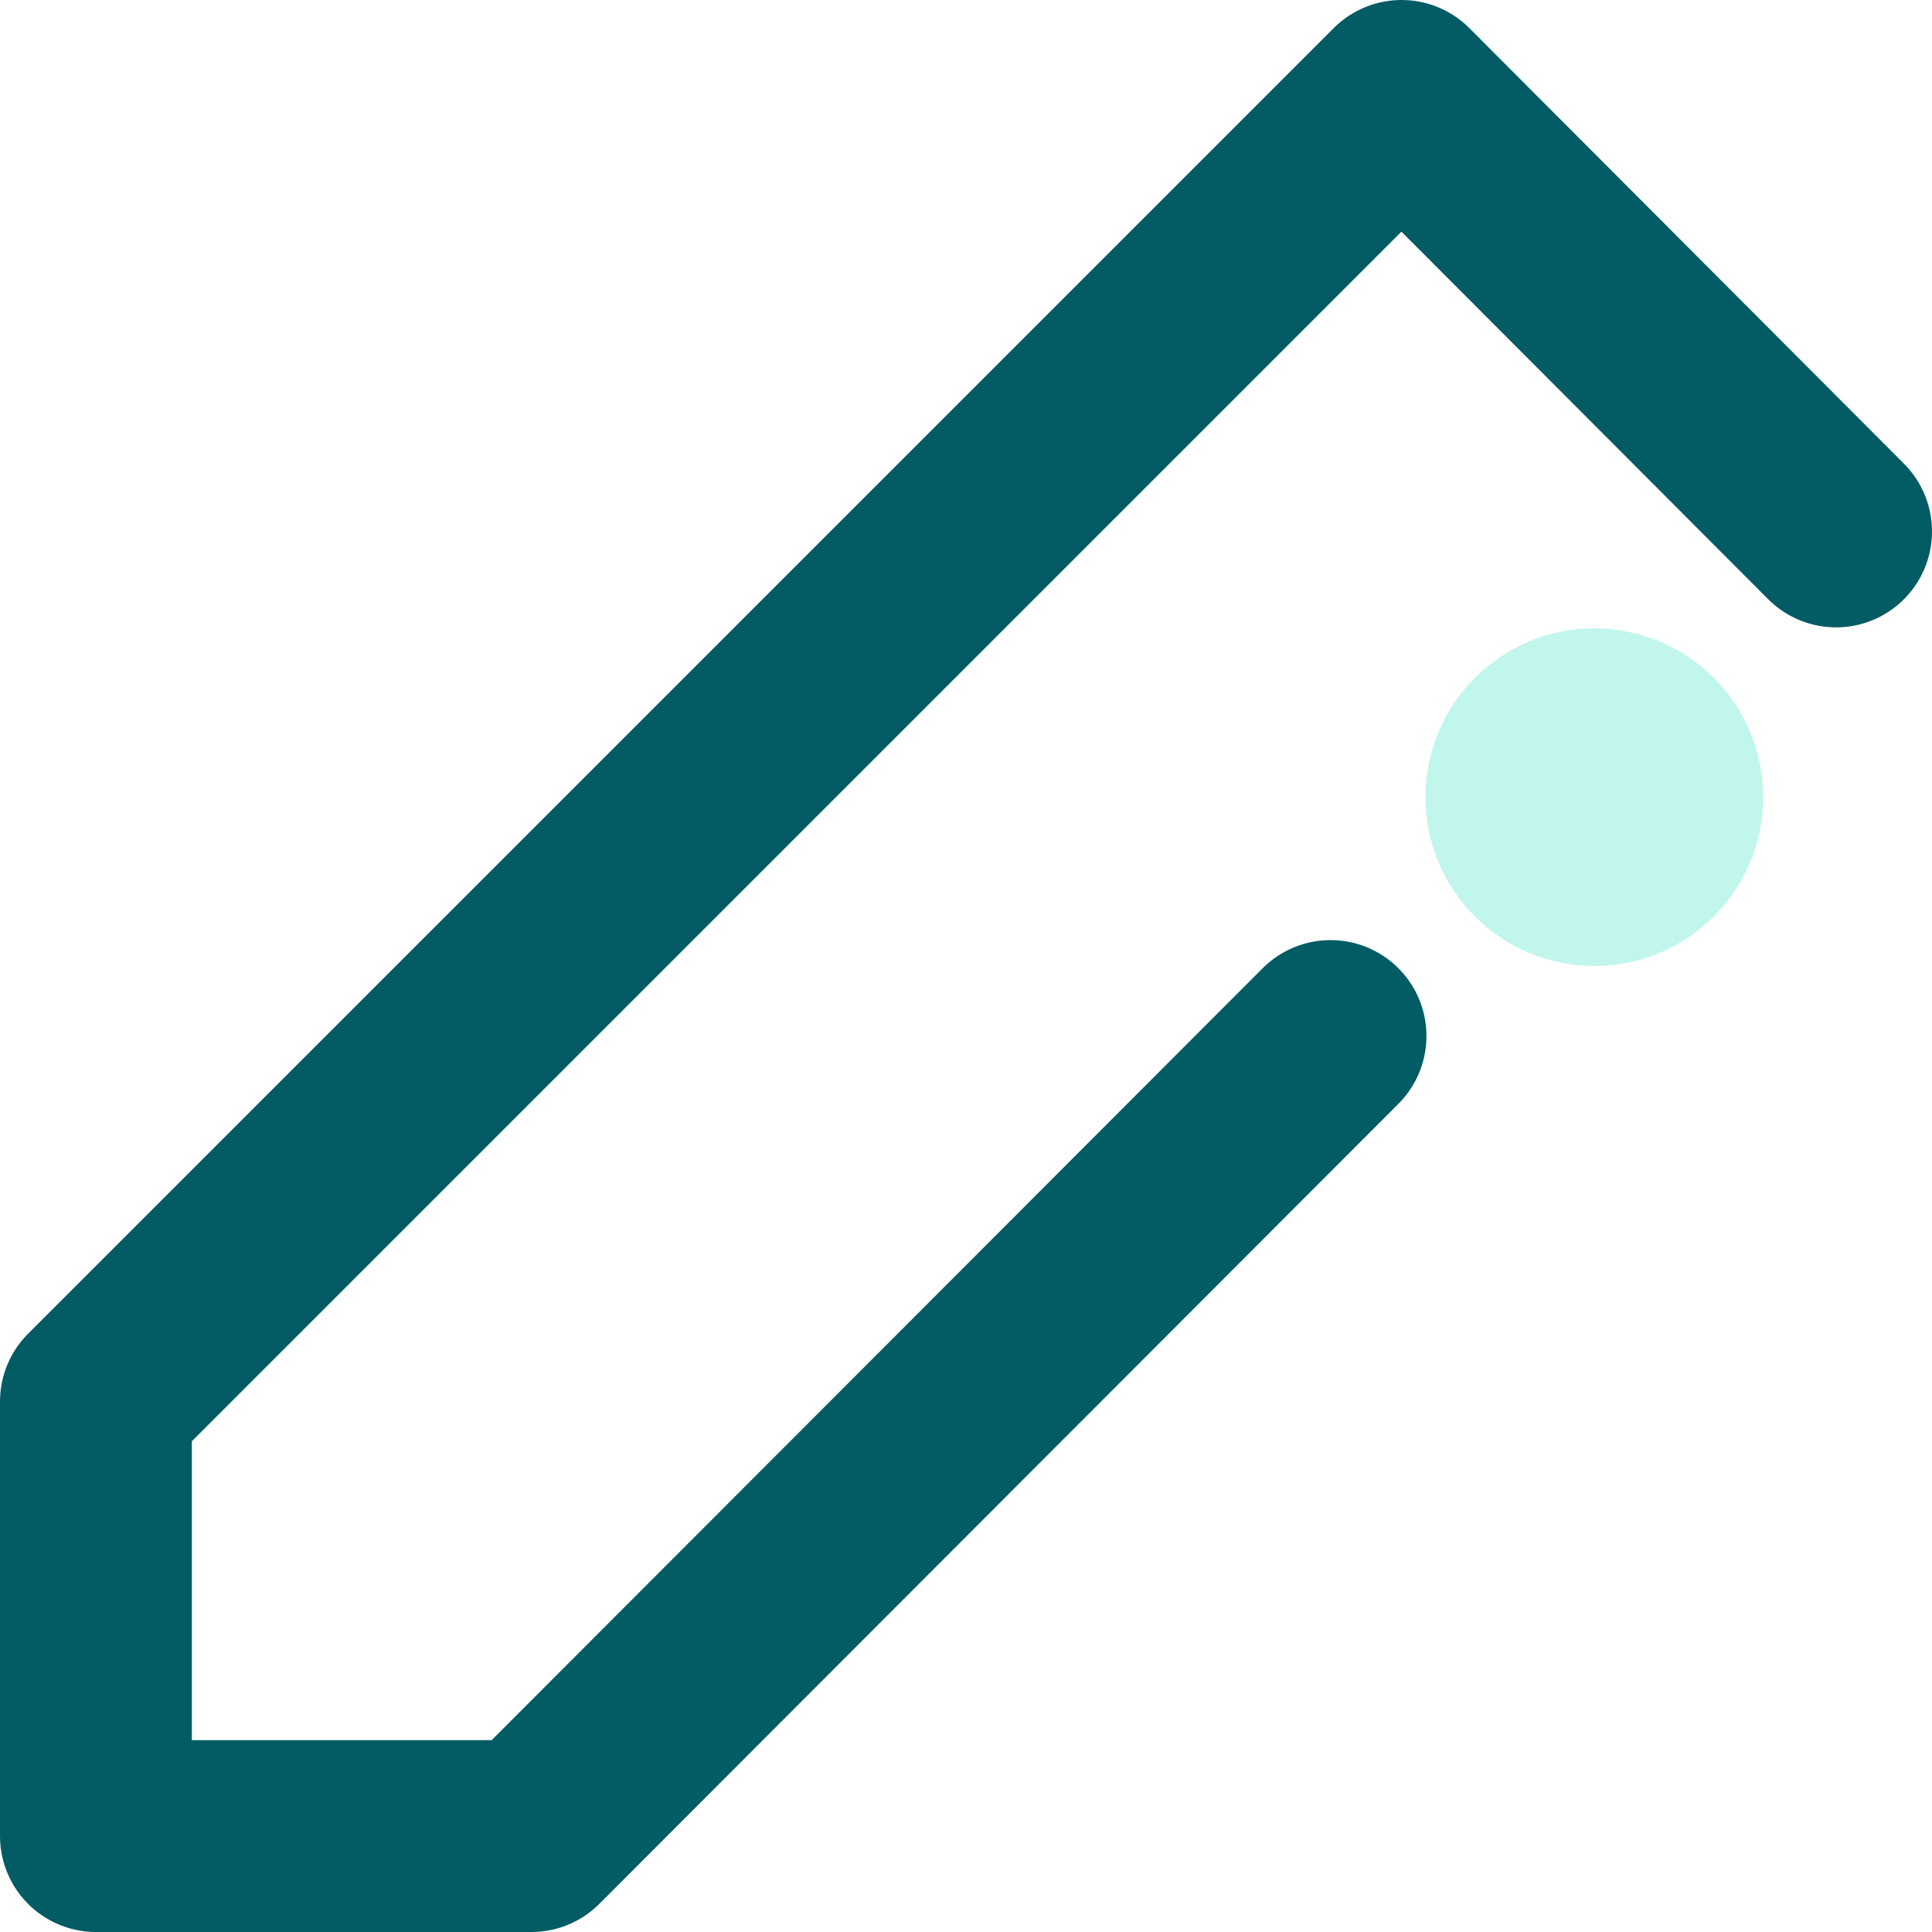
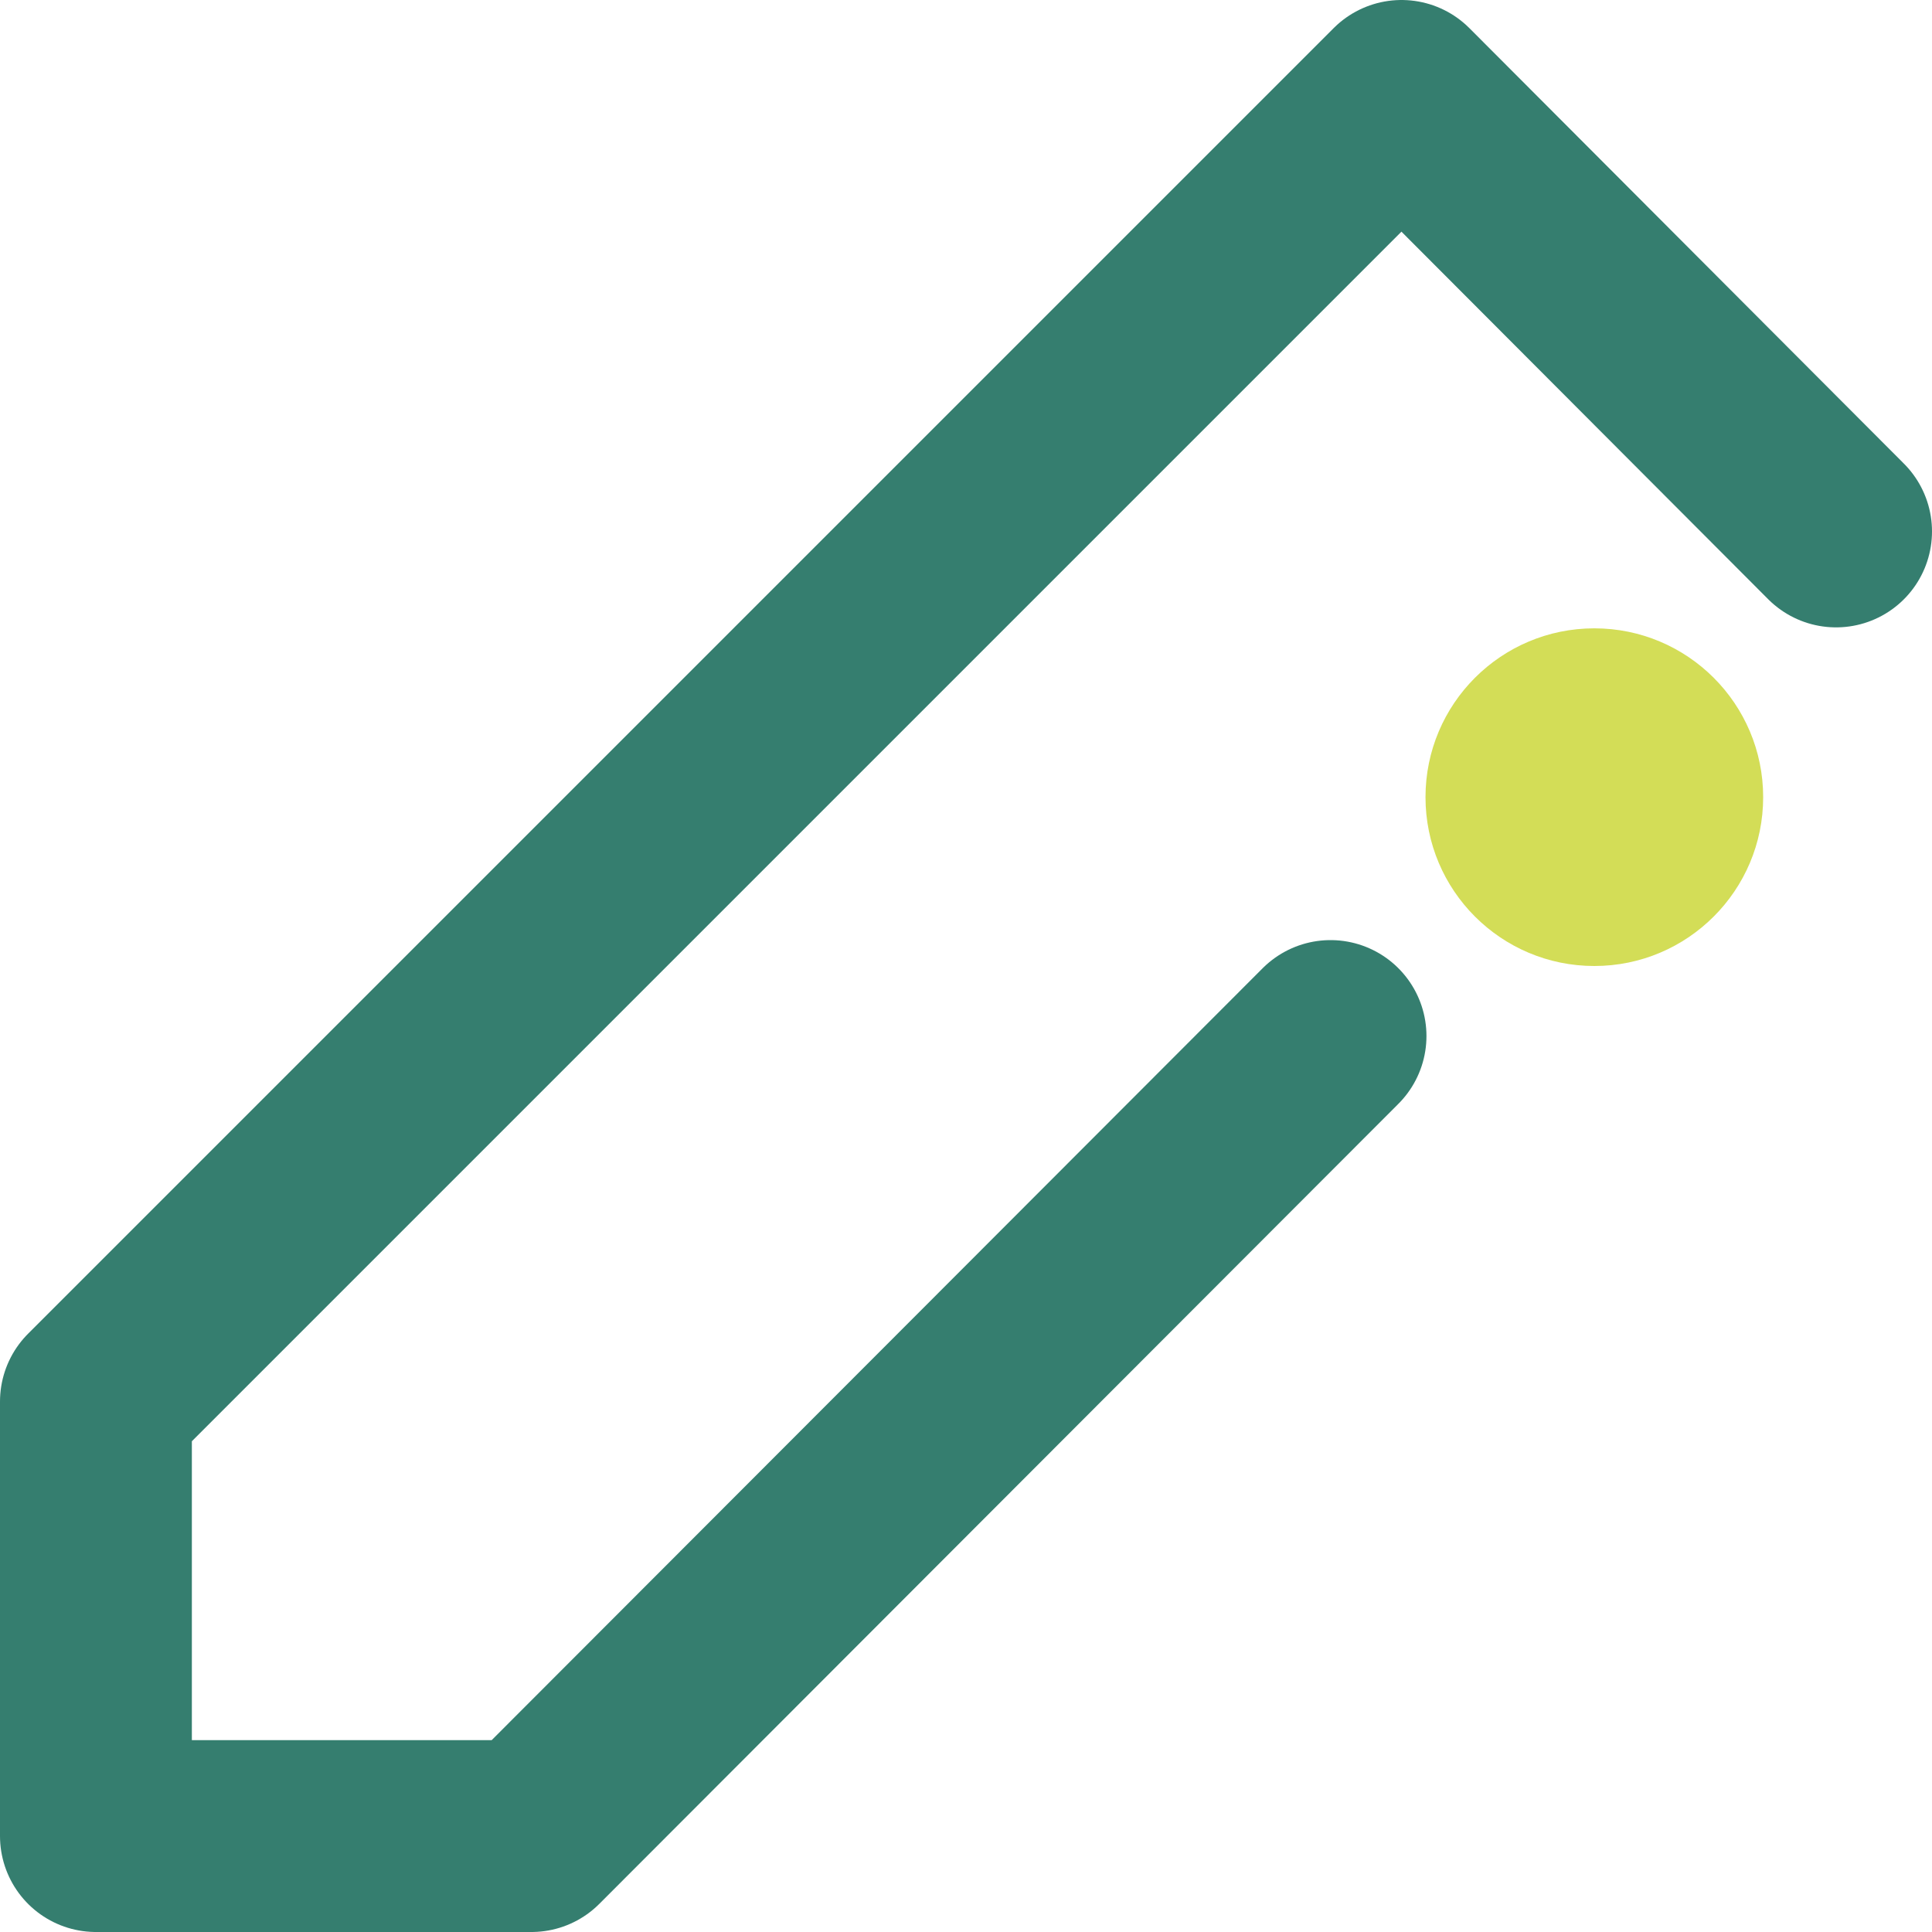
<svg xmlns="http://www.w3.org/2000/svg" viewBox="0 0 20.14 20.14">
  <defs>
-     <style>.cls-1{fill:none;stroke:#035c64;stroke-linecap:round;stroke-linejoin:round;stroke-width:2px;}.cls-2{fill:#c1f6ed;}</style>
+     <style>.cls-1{fill:none;stroke:#357e6f;stroke-linecap:round;stroke-linejoin:round;stroke-width:2px;}.cls-2{fill:#d3dd57;}</style>
  </defs>
  <g id="Layer_2" data-name="Layer 2">
    <g id="Layer_1-2" data-name="Layer 1">
      <polyline class="cls-1" points="13.87 10.8 5.54 19.14 1 19.14 1 14.61 14.61 1 19.14 5.54" />
      <circle class="cls-2" cx="16.62" cy="8.31" r="1.76" />
    </g>
  </g>
</svg>
